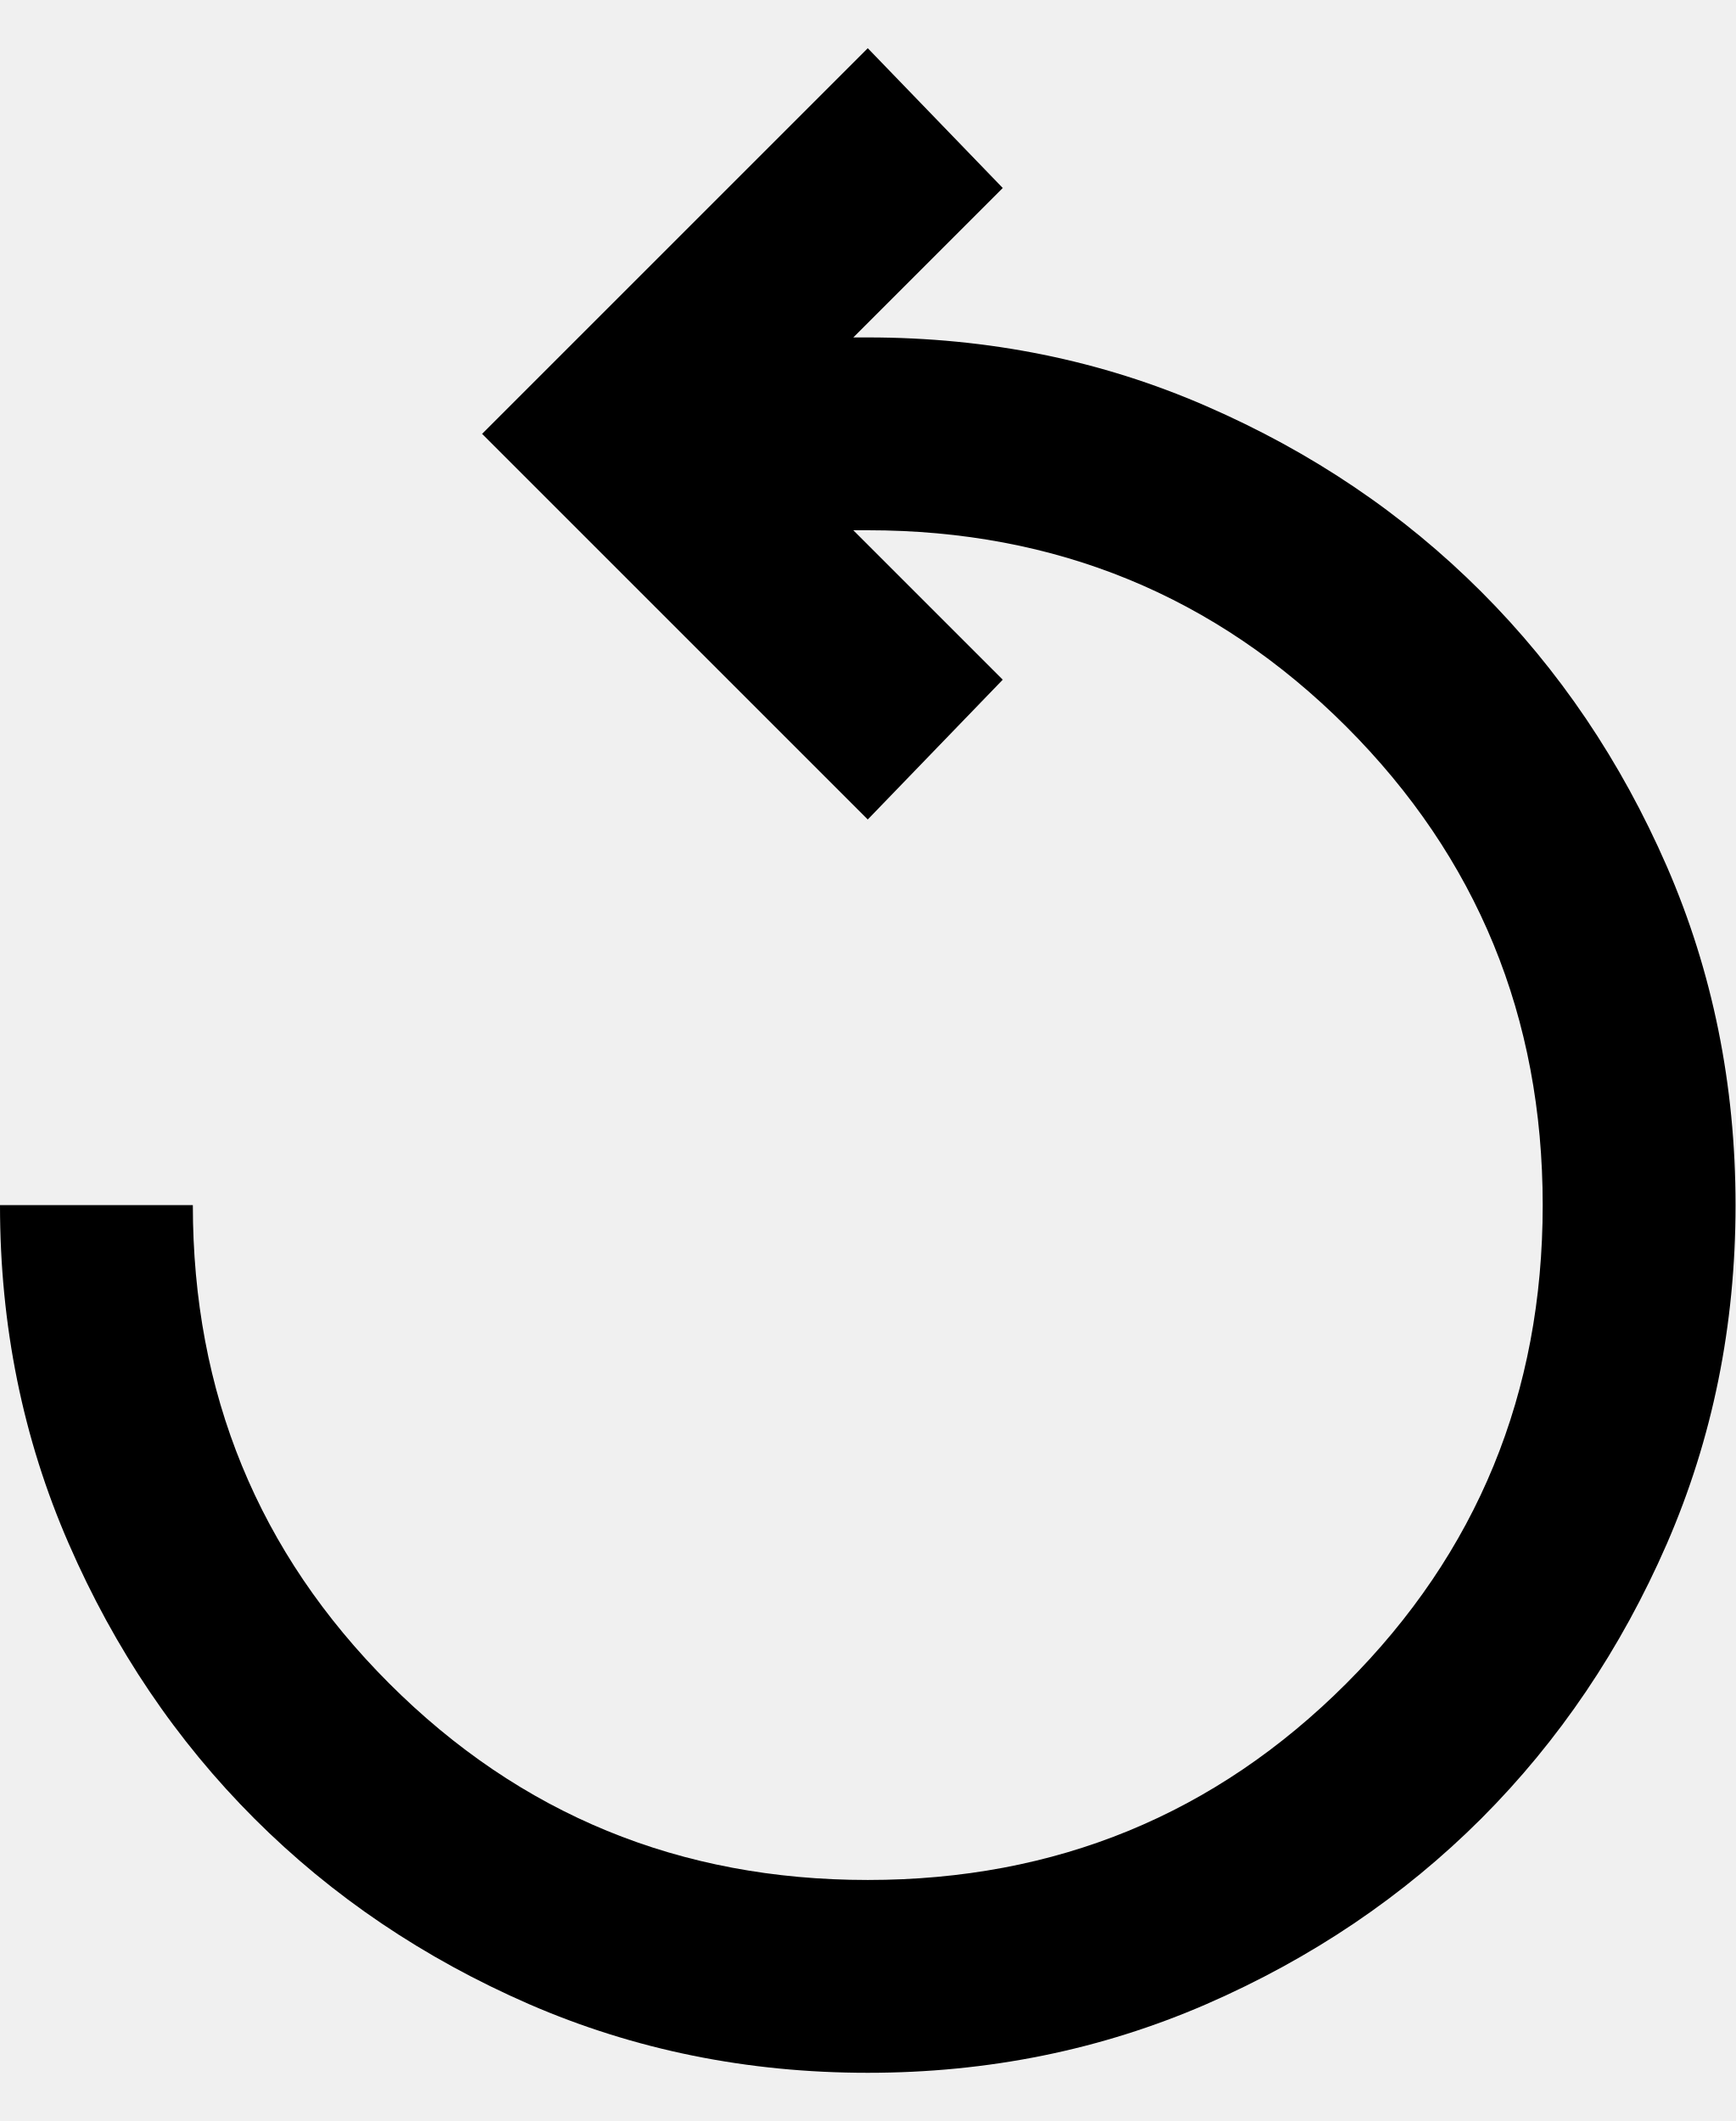
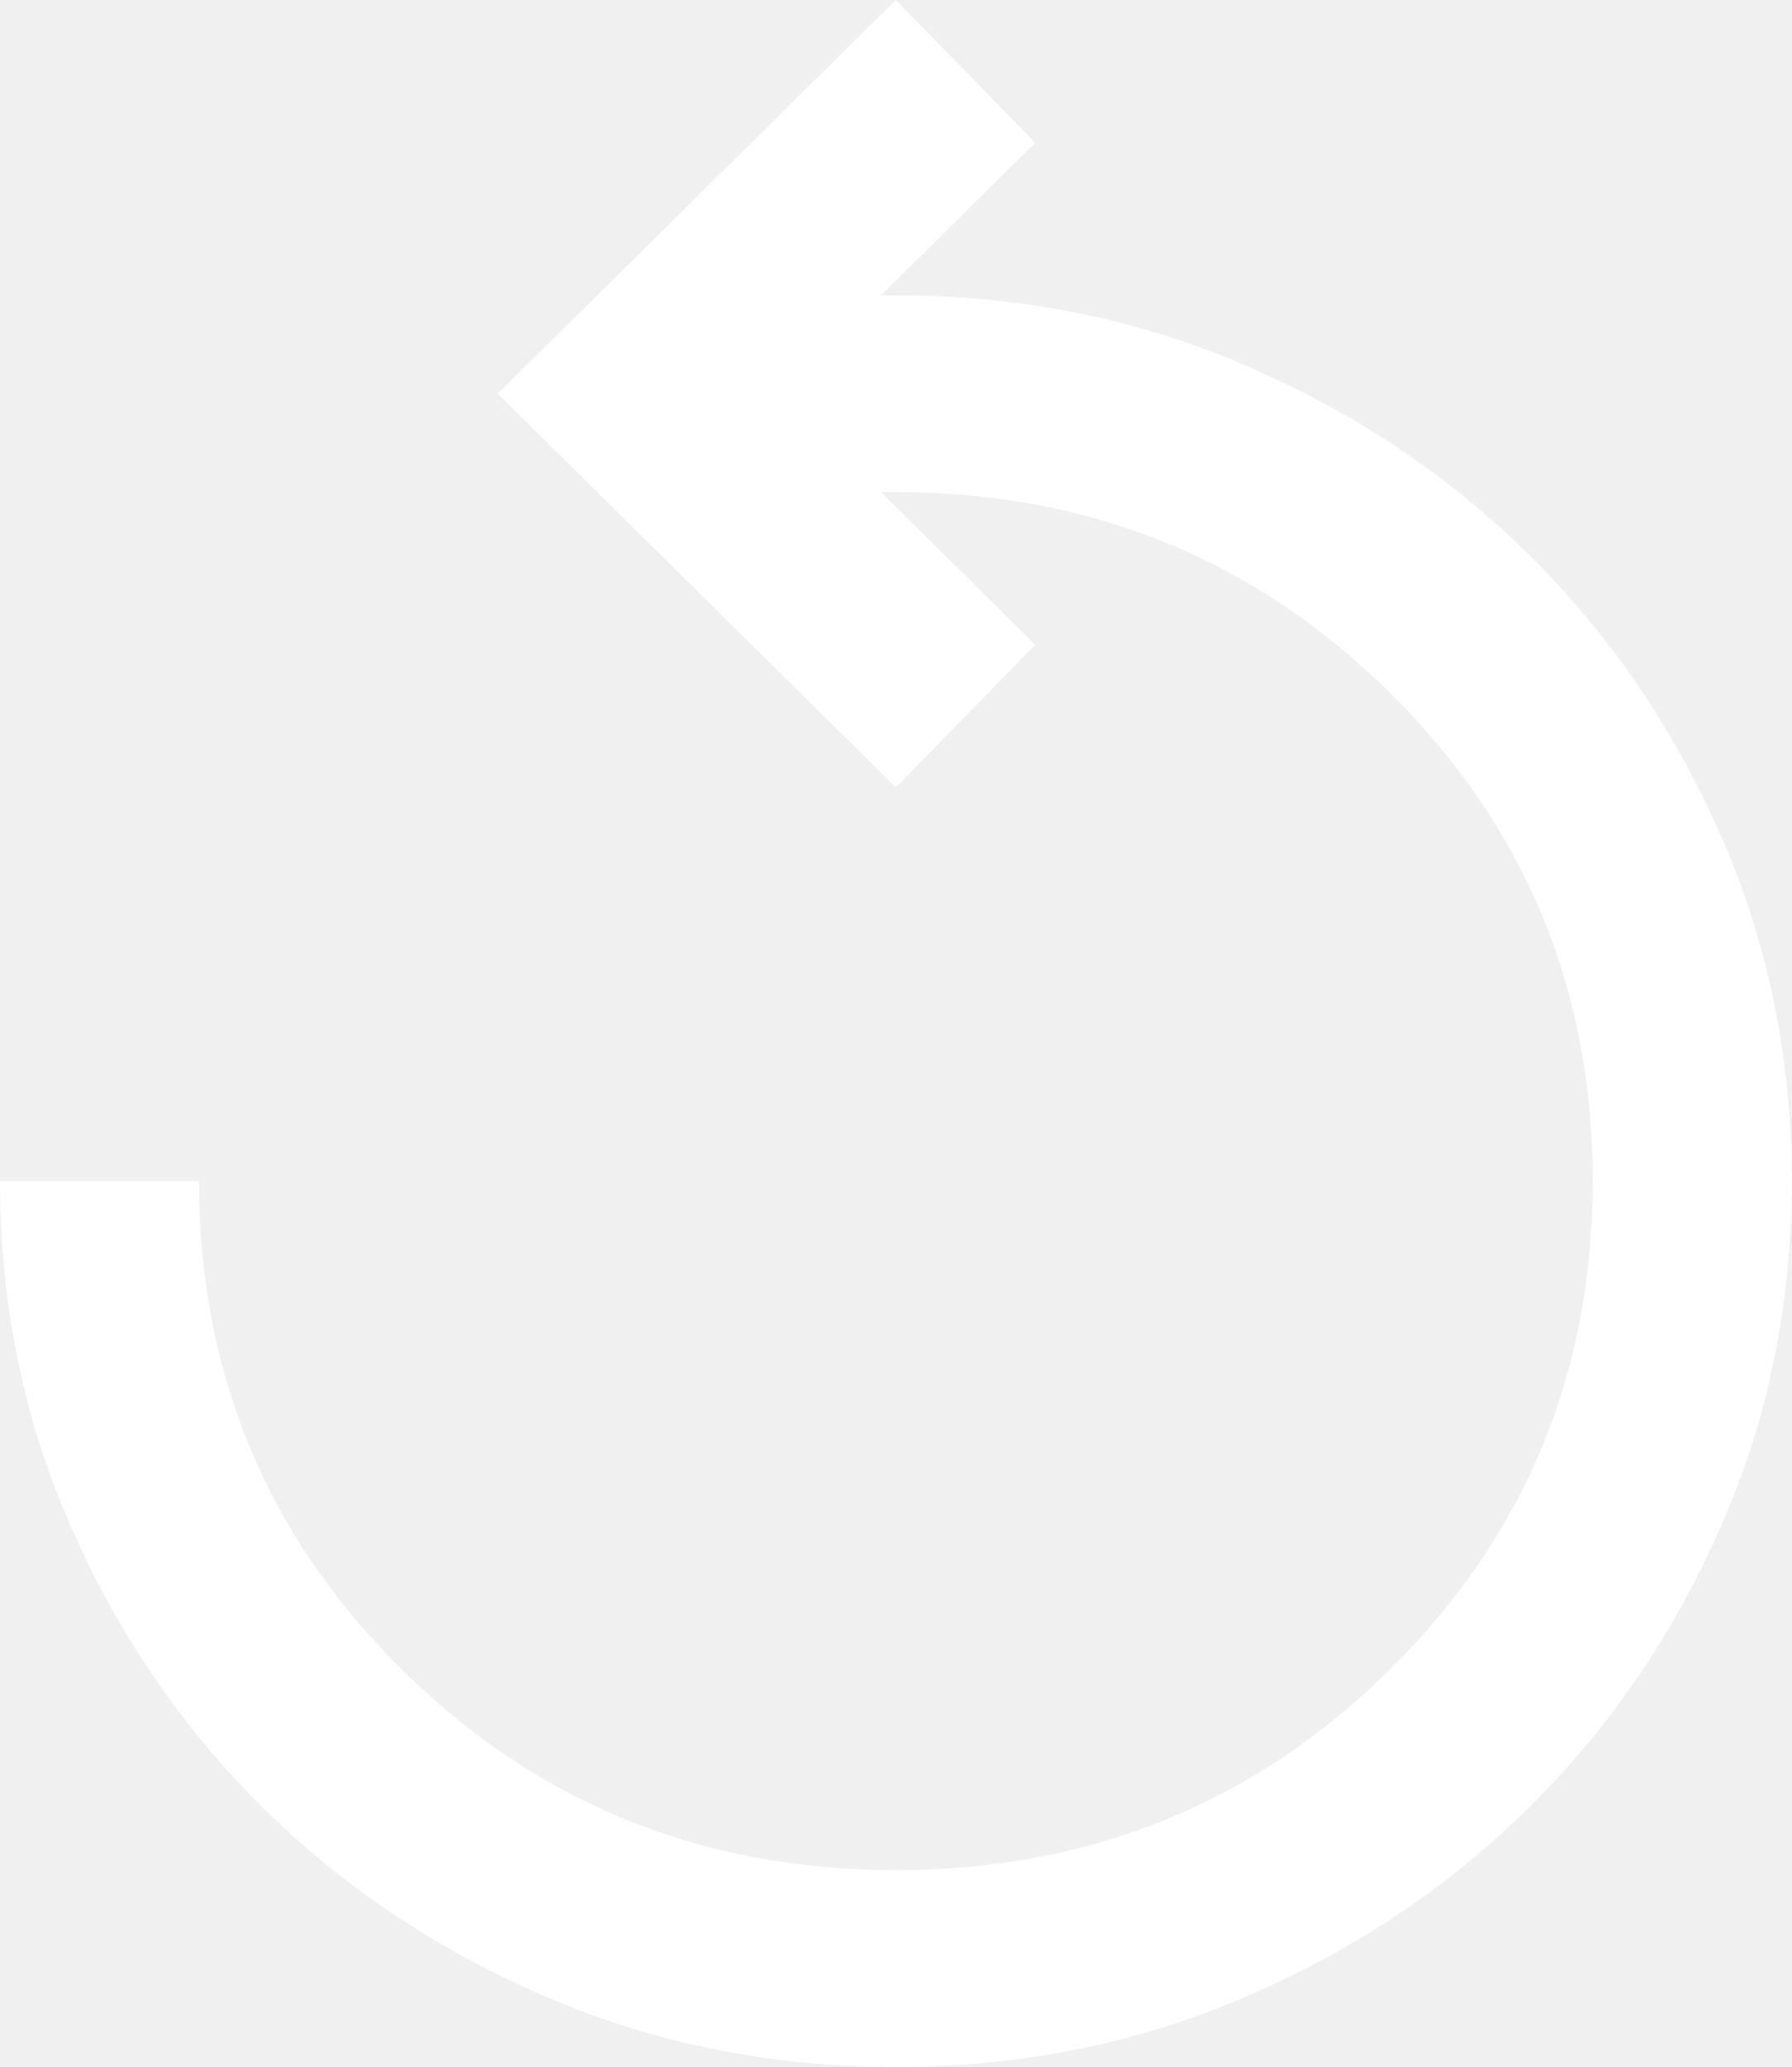
- <svg xmlns="http://www.w3.org/2000/svg" width="18" height="22" viewBox="0 0 18 22" fill="none">
-   <path d="M9 21.5C7.75 21.5 6.579 21.262 5.487 20.788C4.396 20.312 3.446 19.671 2.638 18.863C1.829 18.054 1.188 17.104 0.713 16.012C0.237 14.921 0 13.75 0 12.5H2C2 14.45 2.679 16.104 4.037 17.462C5.396 18.821 7.05 19.5 9 19.5C10.95 19.5 12.604 18.821 13.963 17.462C15.321 16.104 16 14.45 16 12.5C16 10.55 15.321 8.896 13.963 7.537C12.604 6.179 10.95 5.5 9 5.5H8.85L10.4 7.05L9 8.5L5 4.5L9 0.5L10.4 1.95L8.85 3.5H9C10.25 3.5 11.421 3.737 12.512 4.213C13.604 4.688 14.554 5.329 15.363 6.138C16.171 6.946 16.812 7.896 17.288 8.988C17.762 10.079 18 11.25 18 12.5C18 13.75 17.762 14.921 17.288 16.012C16.812 17.104 16.171 18.054 15.363 18.863C14.554 19.671 13.604 20.312 12.512 20.788C11.421 21.262 10.25 21.5 9 21.5Z" fill="currentColor" />
+ <svg xmlns="http://www.w3.org/2000/svg" width="13" height="15" viewBox="0 0 13 15" fill="none">
+   <path d="M6.5 15C5.597 15 4.752 14.83 3.963 14.491C3.175 14.152 2.489 13.694 1.905 13.116C1.321 12.539 0.858 11.86 0.515 11.08C0.172 10.301 0 9.464 0 8.571H1.444C1.444 9.964 1.935 11.146 2.916 12.116C3.897 13.086 5.092 13.571 6.5 13.571C7.908 13.571 9.103 13.086 10.084 12.116C11.065 11.146 11.556 9.964 11.556 8.571C11.556 7.179 11.065 5.997 10.084 5.027C9.103 4.057 7.908 3.571 6.5 3.571H6.392L7.511 4.679L6.5 5.714L3.611 2.857L6.5 0L7.511 1.036L6.392 2.143H6.5C7.403 2.143 8.248 2.312 9.037 2.652C9.825 2.991 10.511 3.449 11.095 4.027C11.679 4.604 12.142 5.283 12.485 6.062C12.829 6.842 13 7.679 13 8.571C13 9.464 12.829 10.301 12.485 11.08C12.142 11.86 11.679 12.539 11.095 13.116C10.511 13.694 9.825 14.152 9.037 14.491C8.248 14.83 7.403 15 6.5 15Z" fill="white" />
</svg>
